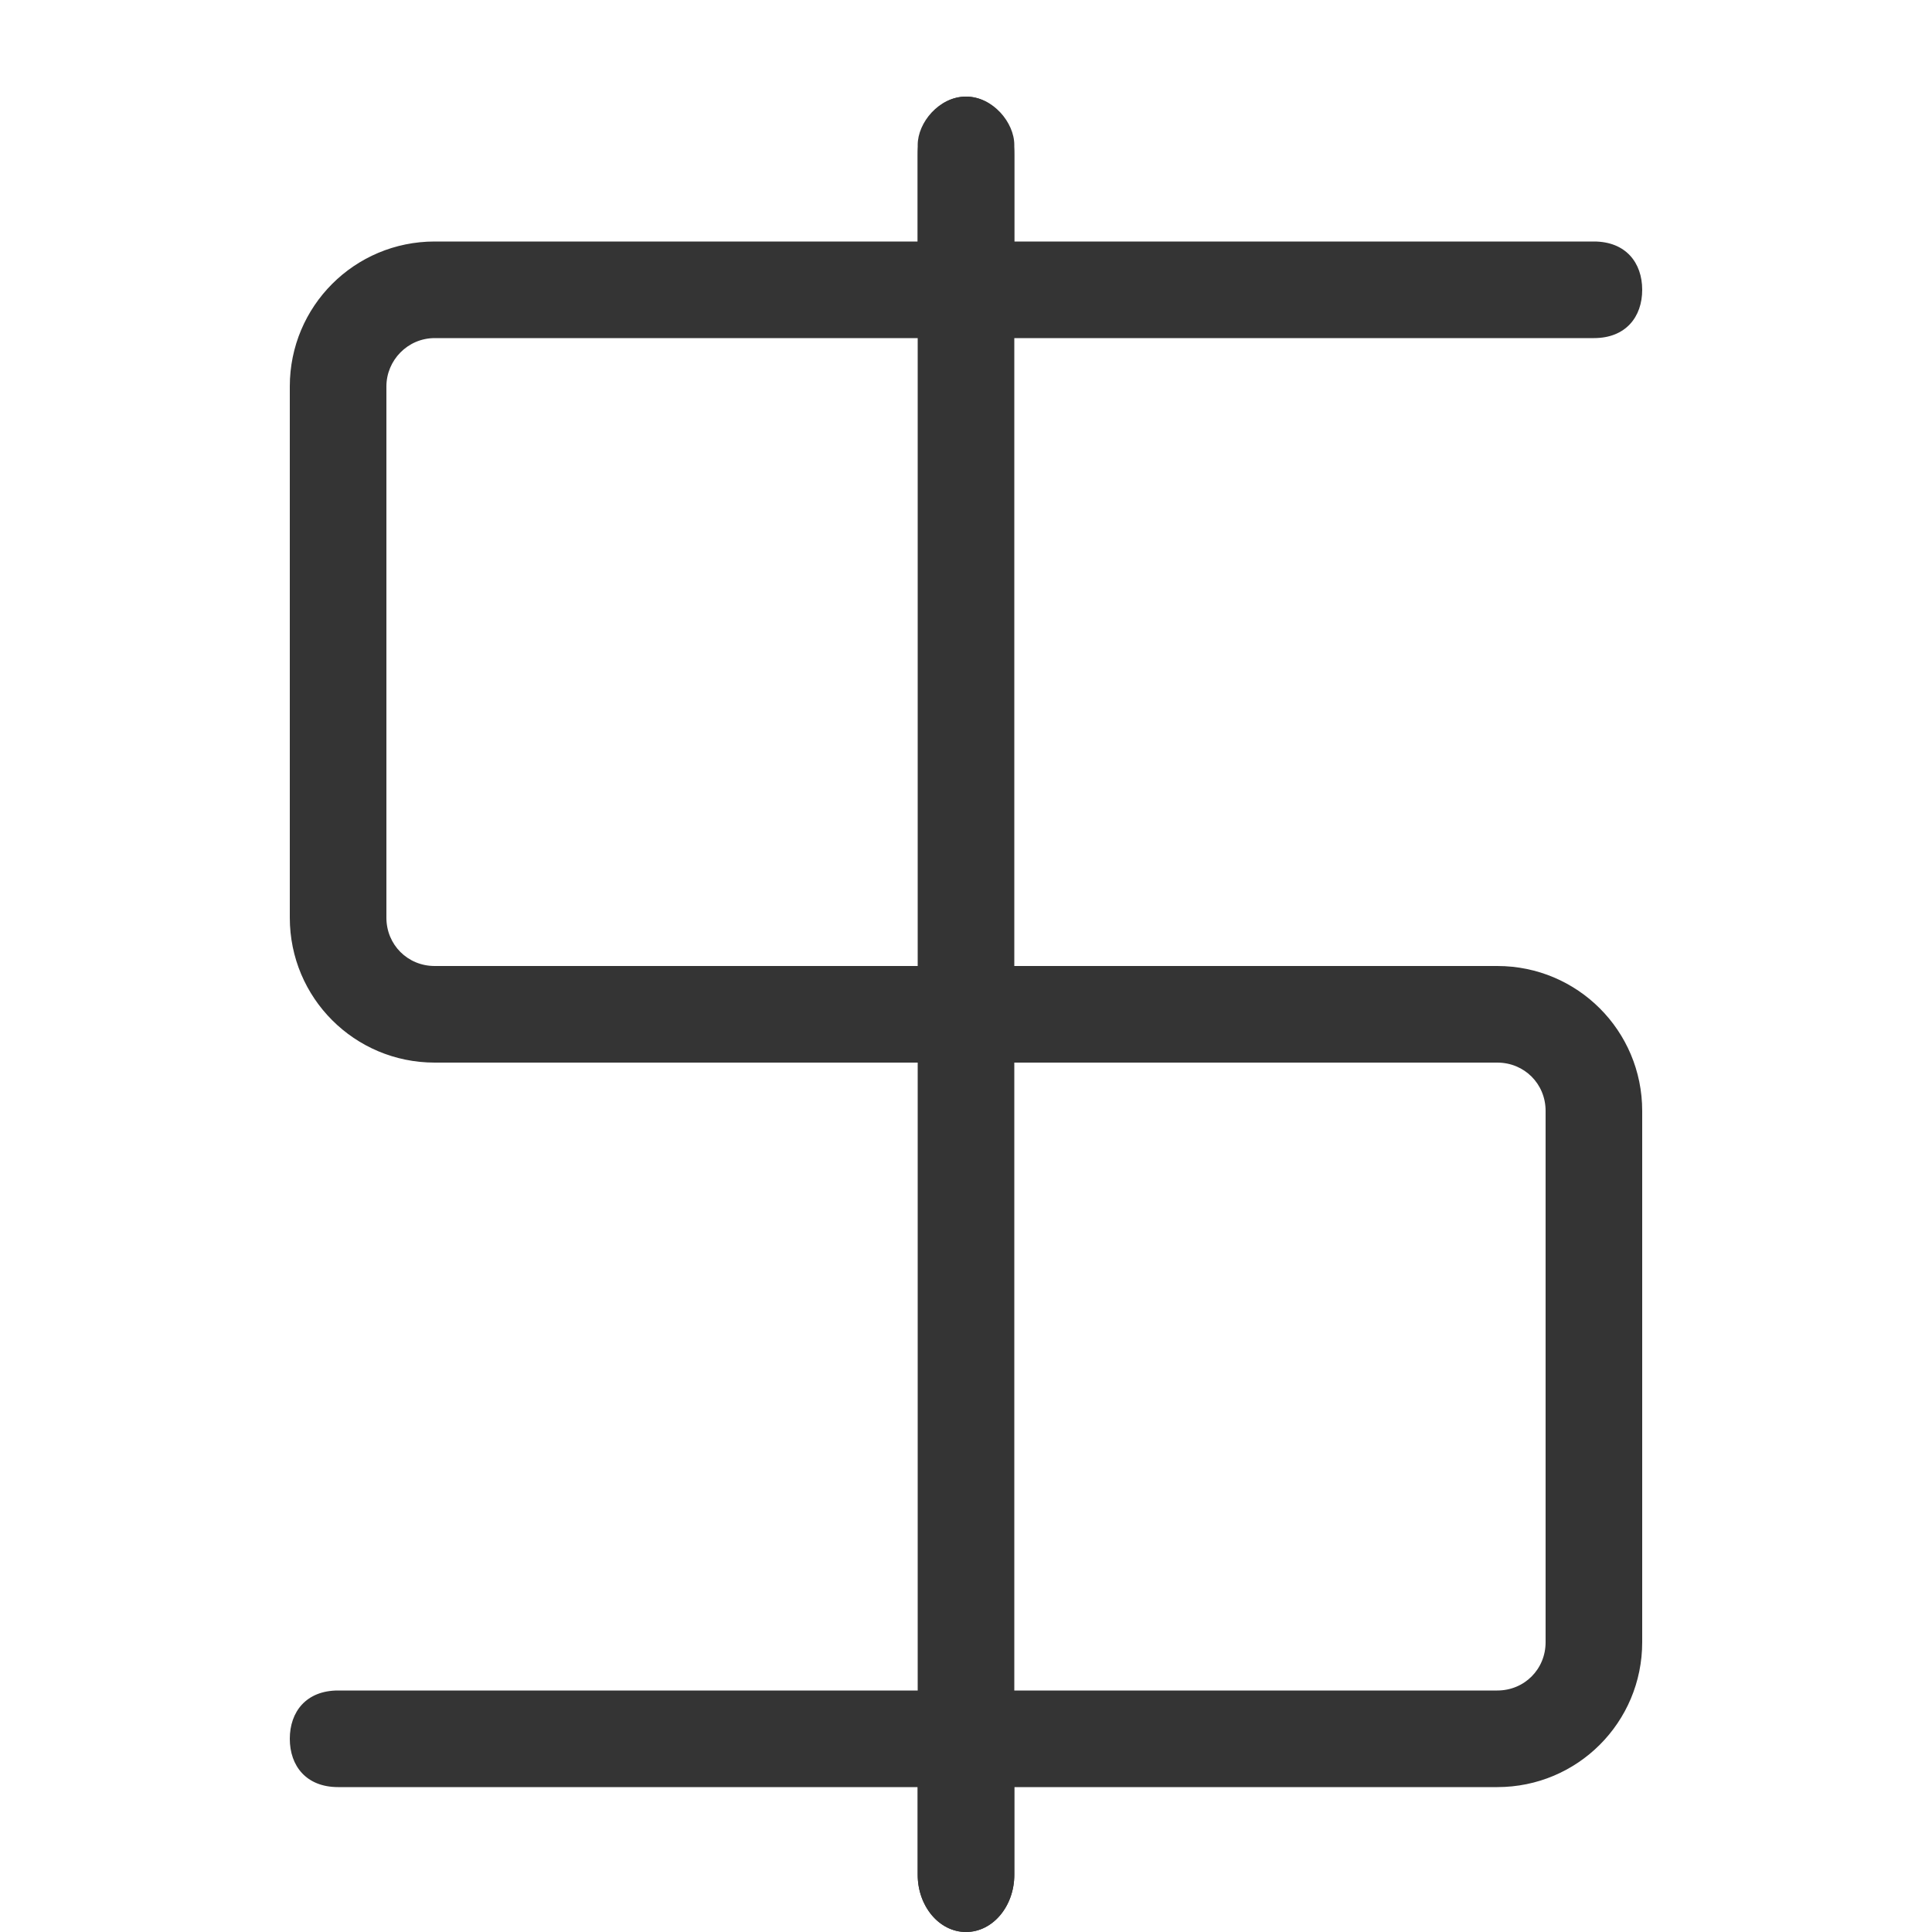
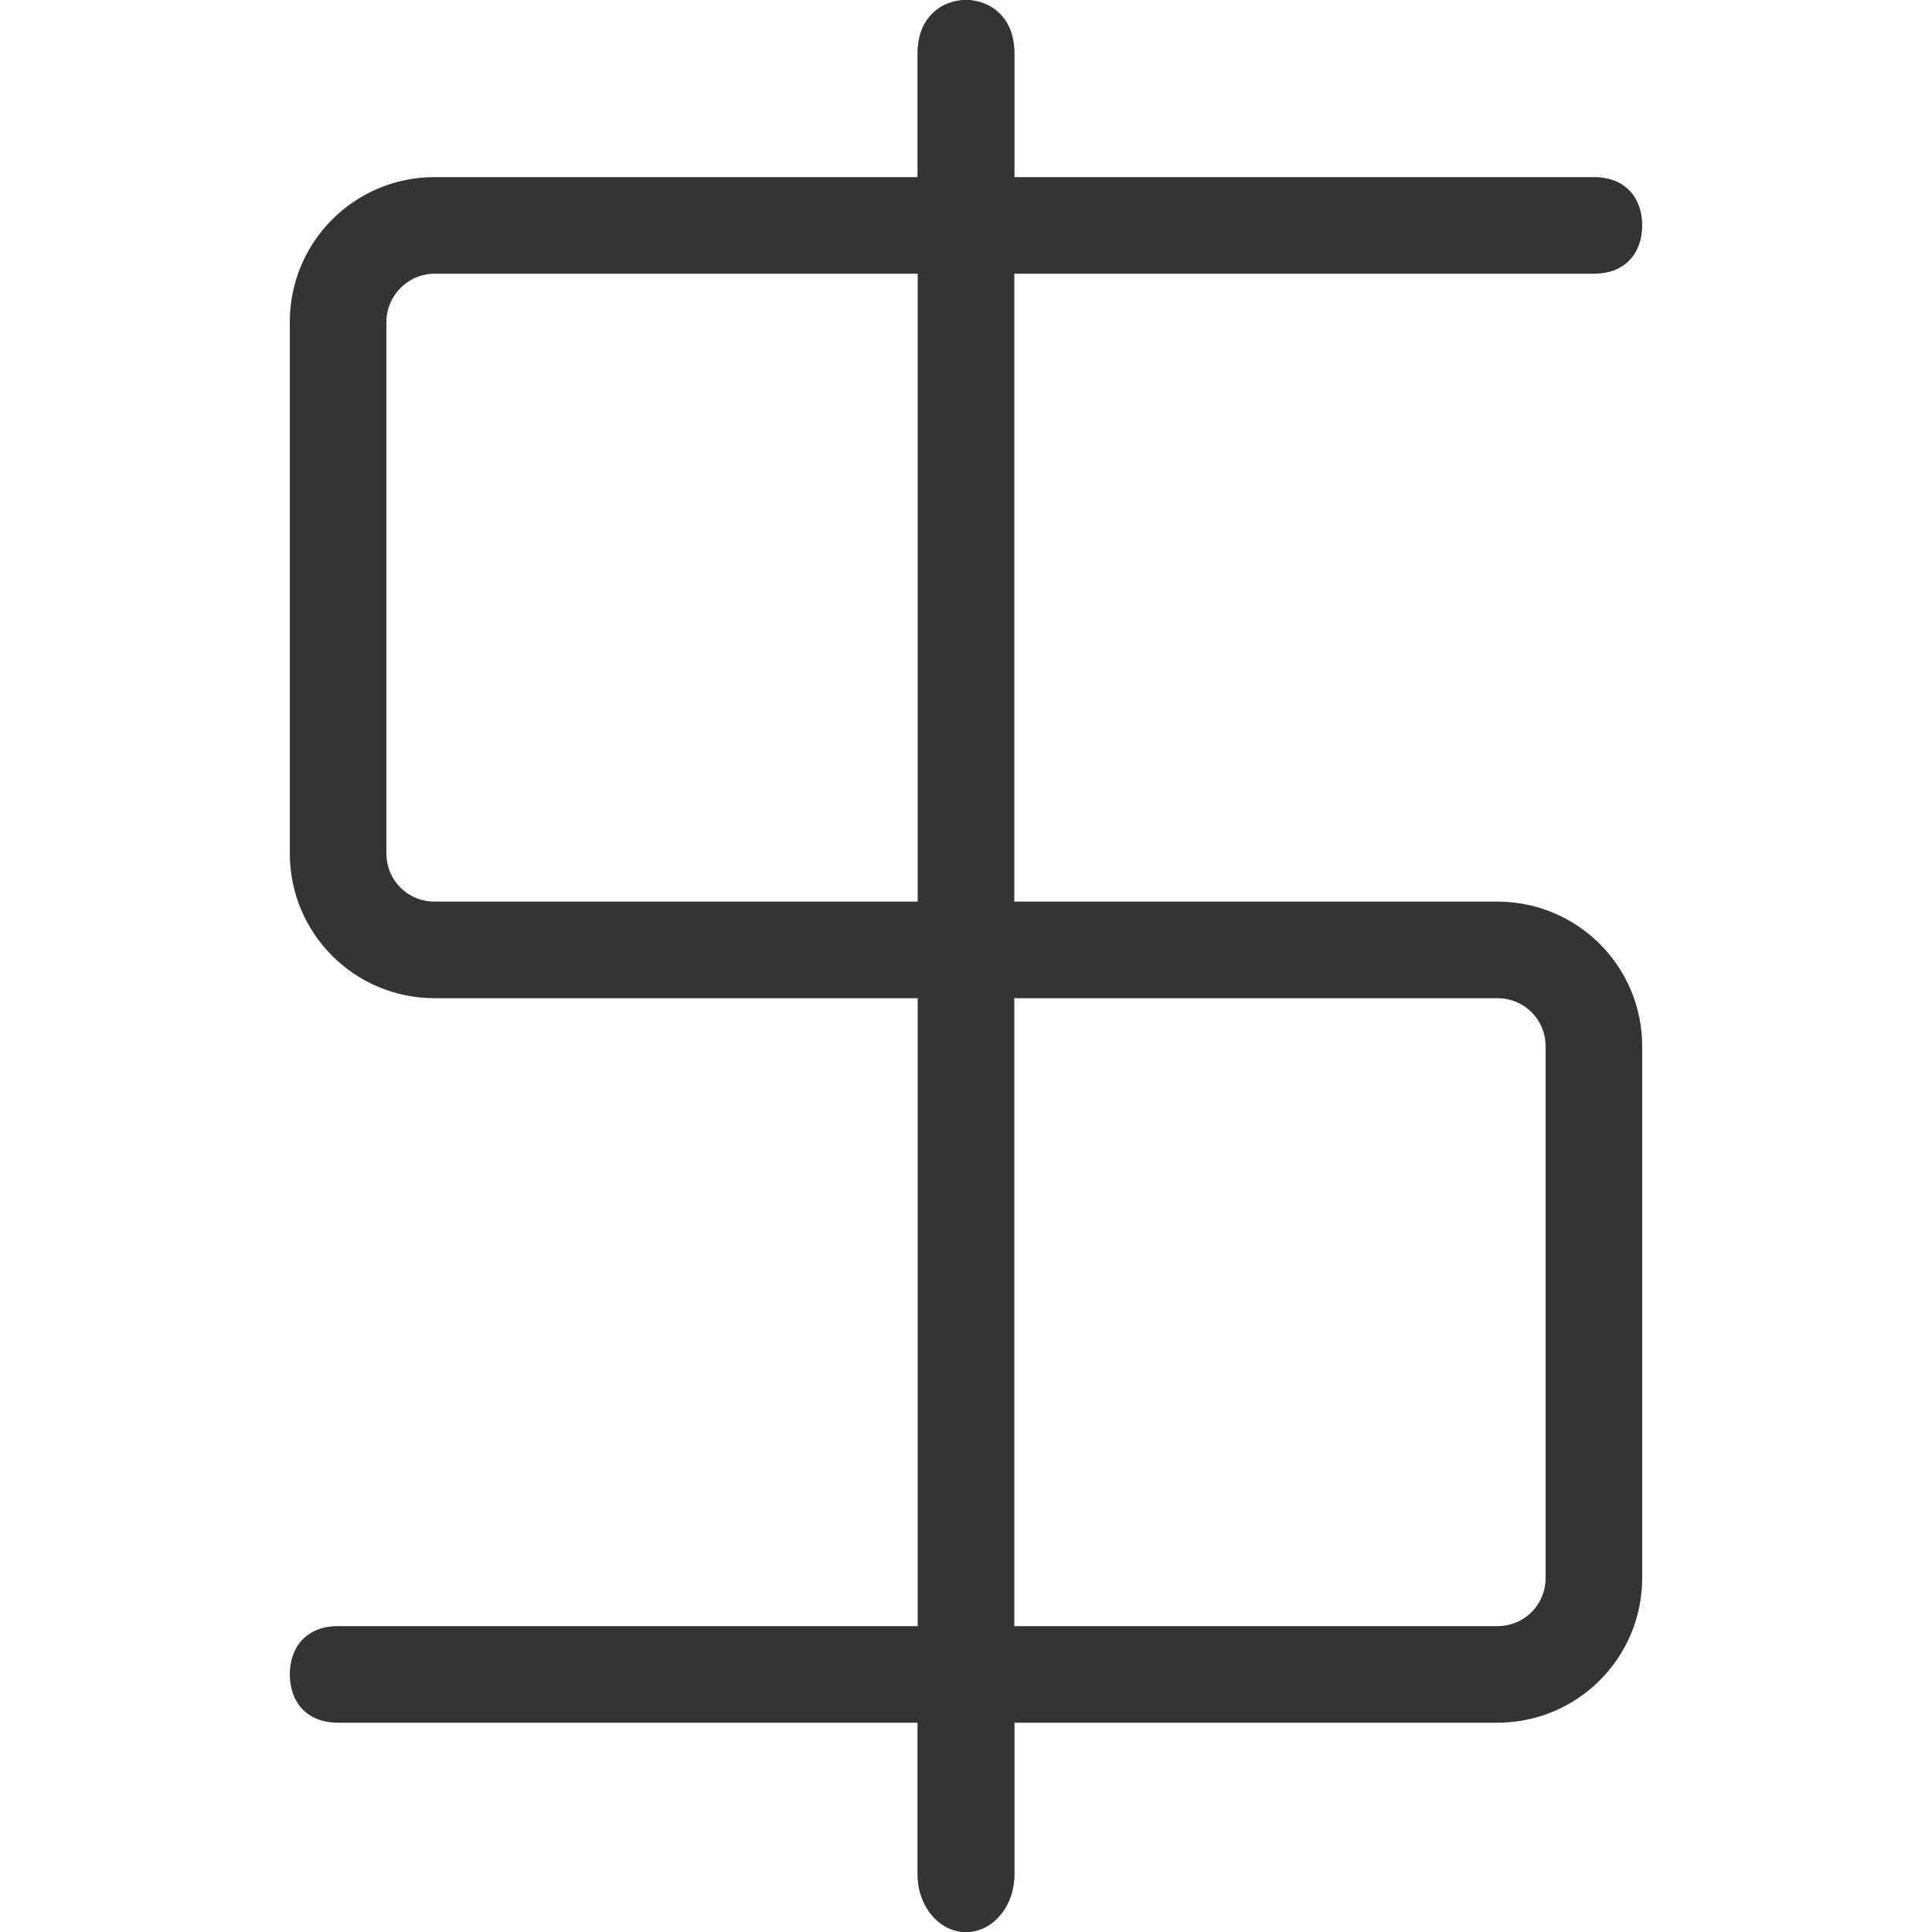
<svg xmlns="http://www.w3.org/2000/svg" width="30" height="30" viewBox="0 0 30 30" fill="none">
-   <path d="M23.25 15H6.75C6.33 15 6 14.67 6 14.25V6C6 5.595 6.33 5.25 6.75 5.25H24.75C25.245 5.25 25.5 4.92 25.5 4.5C25.5 4.08 25.245 3.75 24.75 3.75H15.75V2.25C15.75 1.905 15.42 1.5 15 1.5C14.58 1.5 14.25 1.905 14.25 2.25V3.75H6.75C5.505 3.75 4.5 4.755 4.5 6V14.25C4.5 15.495 5.505 16.5 6.75 16.5H23.25C23.67 16.5 24 16.83 24 17.25V25.5C24 25.92 23.67 26.25 23.25 26.25H5.25C4.755 26.25 4.5 26.58 4.5 27C4.5 27.42 4.755 27.75 5.25 27.75H14.25V29.115C14.25 29.595 14.58 30 15 30C15.42 30 15.75 29.595 15.75 29.115V27.75H23.25C24.495 27.75 25.5 26.745 25.5 25.5V17.25C25.5 16.005 24.495 15 23.25 15Z" fill="#343434" />
-   <path d="M15 30C14.586 30 14.25 29.601 14.25 29.109V2.391C14.25 1.899 14.586 1.5 15 1.5C15.414 1.5 15.75 1.899 15.75 2.391V29.109C15.75 29.601 15.414 30 15 30Z" fill="#343434" />
+   <path d="M23.25 14H6.75C6.33 14 6 13.67 6 13.25V5C6 4.595 6.33 4.25 6.75 4.25H24.75C25.245 4.25 25.5 3.92 25.5 3.5C25.5 3.08 25.245 2.75 24.75 2.75H15.75V0.8C15.75 0.455 15.42 0 15 0C14.58 0 14.25 0.455 14.25 0.8V2.75H6.75C5.505 2.75 4.5 3.755 4.5 5V13.25C4.5 14.495 5.505 15.5 6.75 15.5H23.25C23.67 15.5 24 15.83 24 16.25V24.5C24 24.92 23.67 25.25 23.25 25.25H5.25C4.755 25.25 4.5 25.58 4.5 26C4.5 26.42 4.755 26.75 5.25 26.75H14.25V29.115C14.25 29.595 14.58 30 15 30C15.42 30 15.75 29.595 15.75 29.115V26.75H23.25C24.495 26.75 25.5 25.745 25.5 24.5V16.25C25.5 15.005 24.495 14 23.25 14Z" fill="#343434" />
+   <path d="M15 30C14.586 30 14.25 29.601 14.25 29.109V0.8C14.25 0.308 14.586 0 15 0C15.414 0 15.75 0.308 15.75 0.8V29.109C15.75 29.601 15.414 30 15 30Z" fill="#343434" />
</svg>
